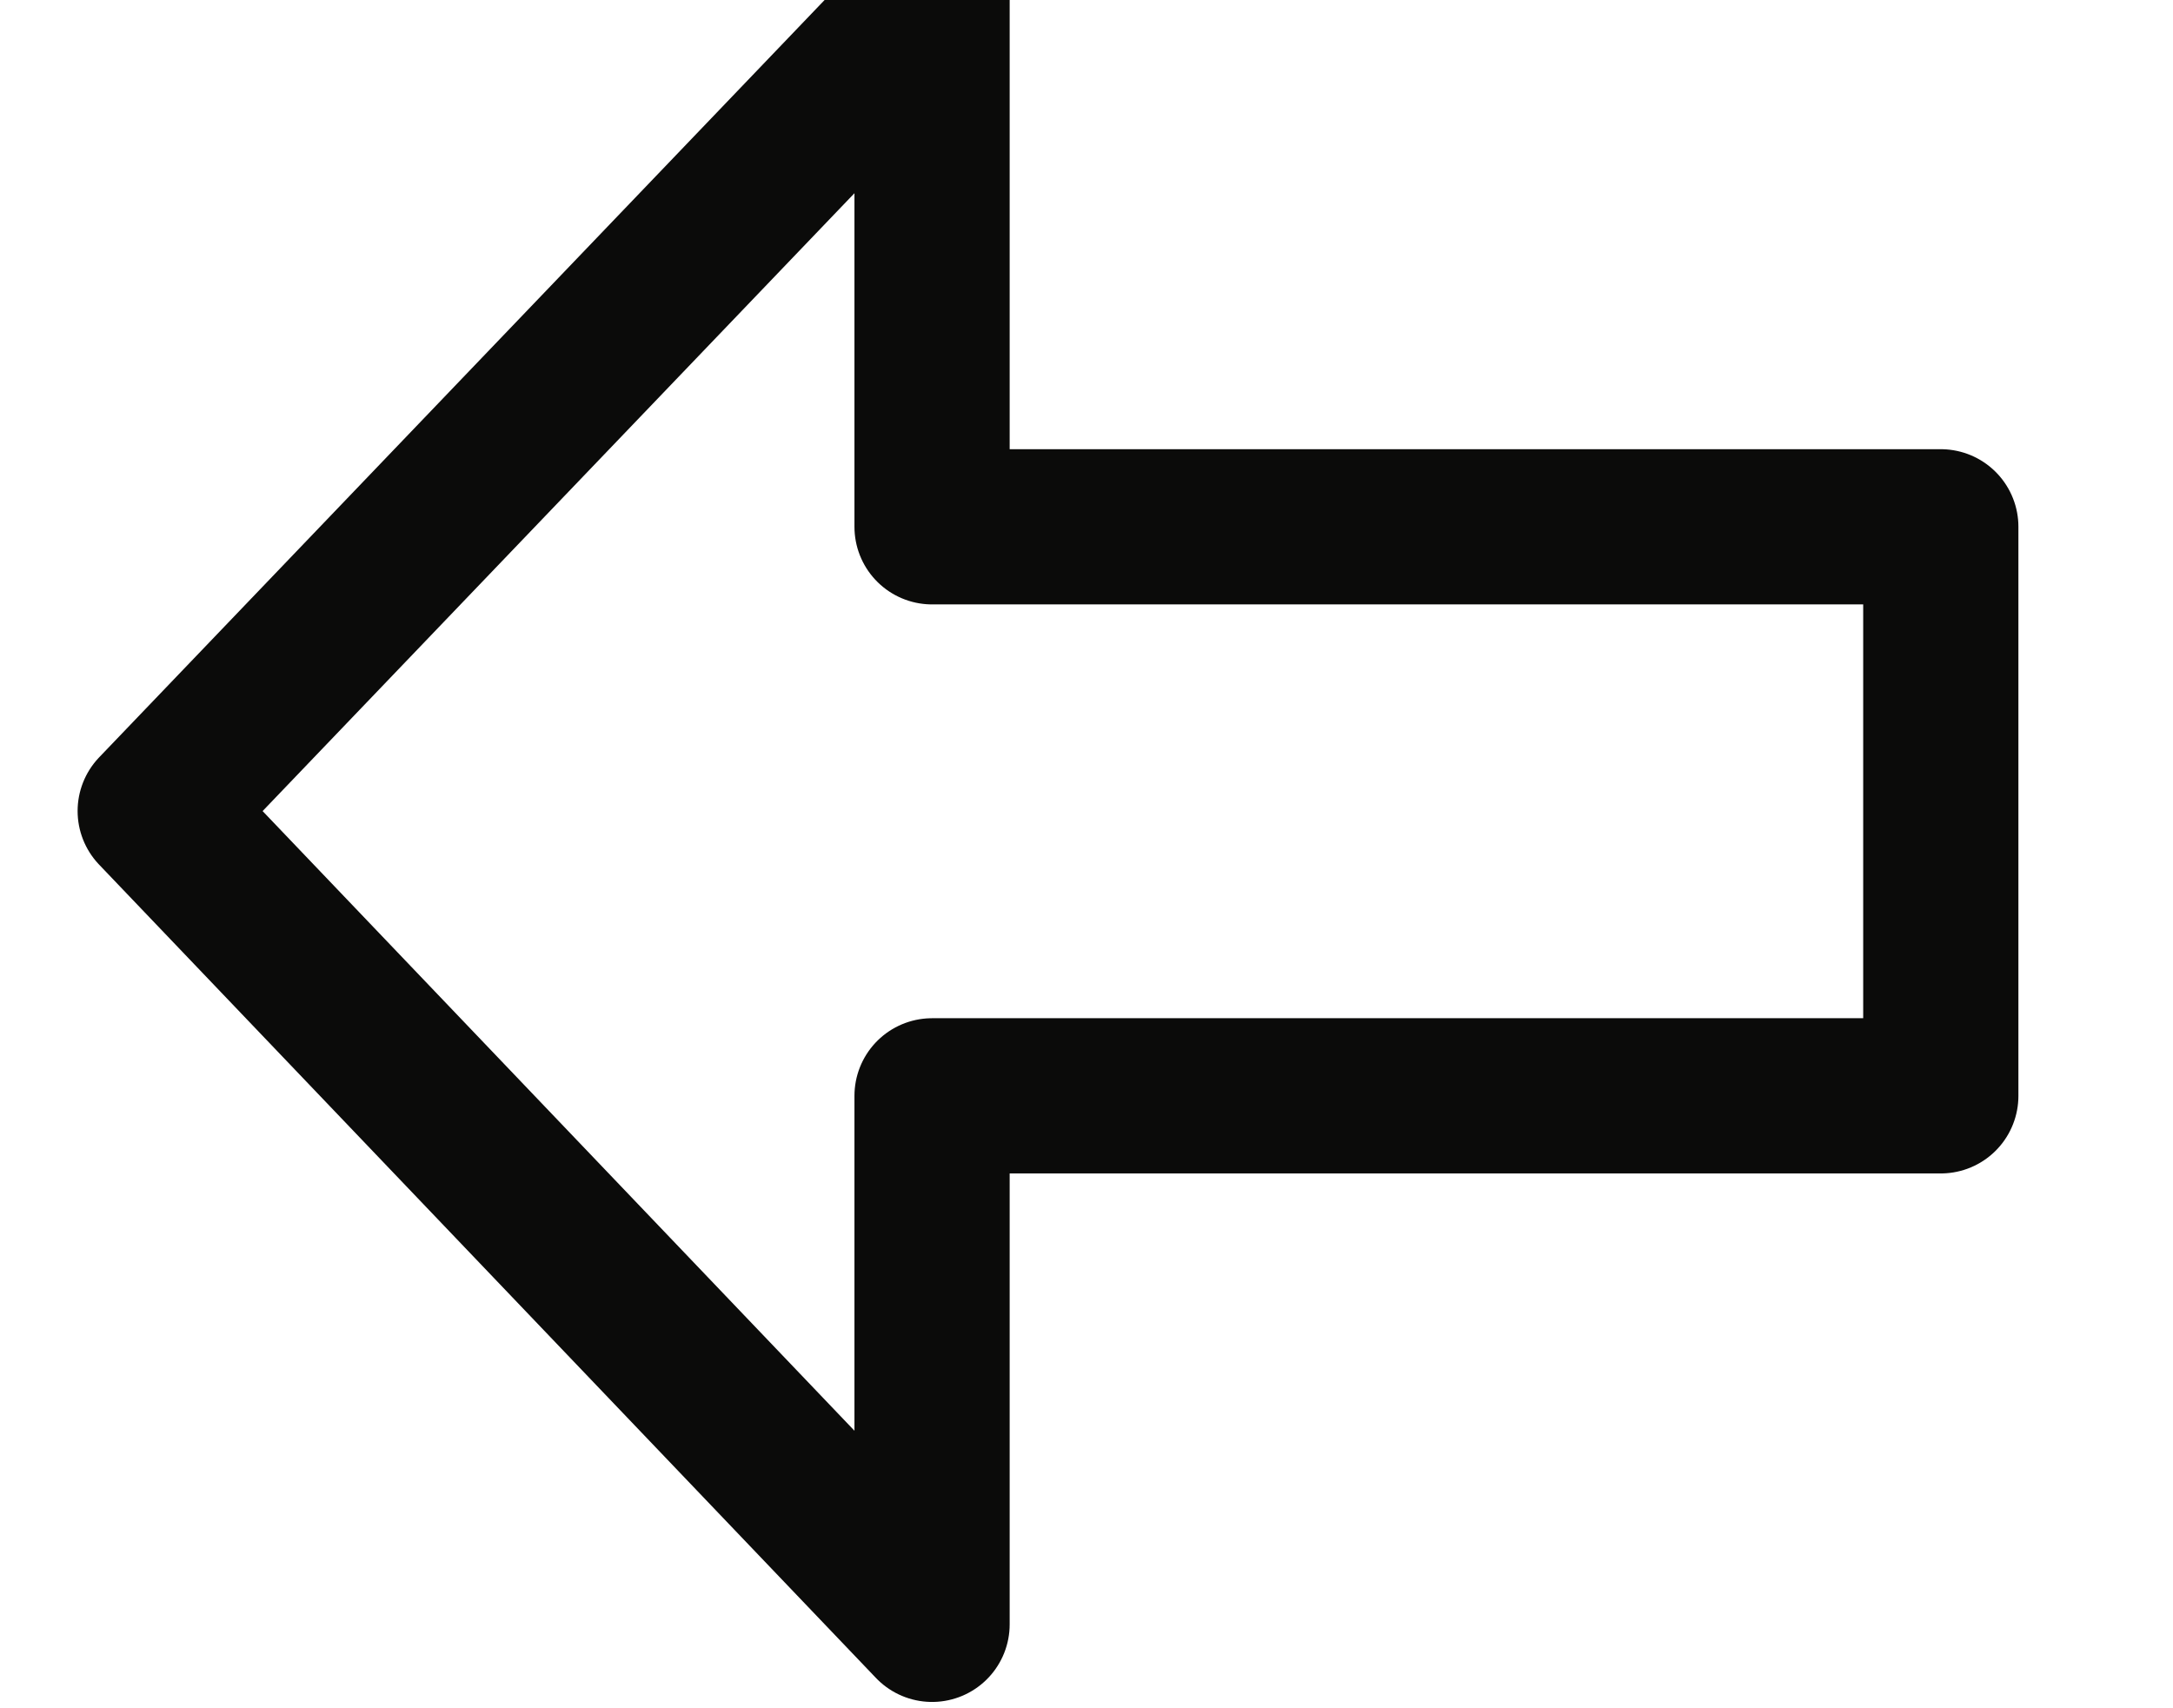
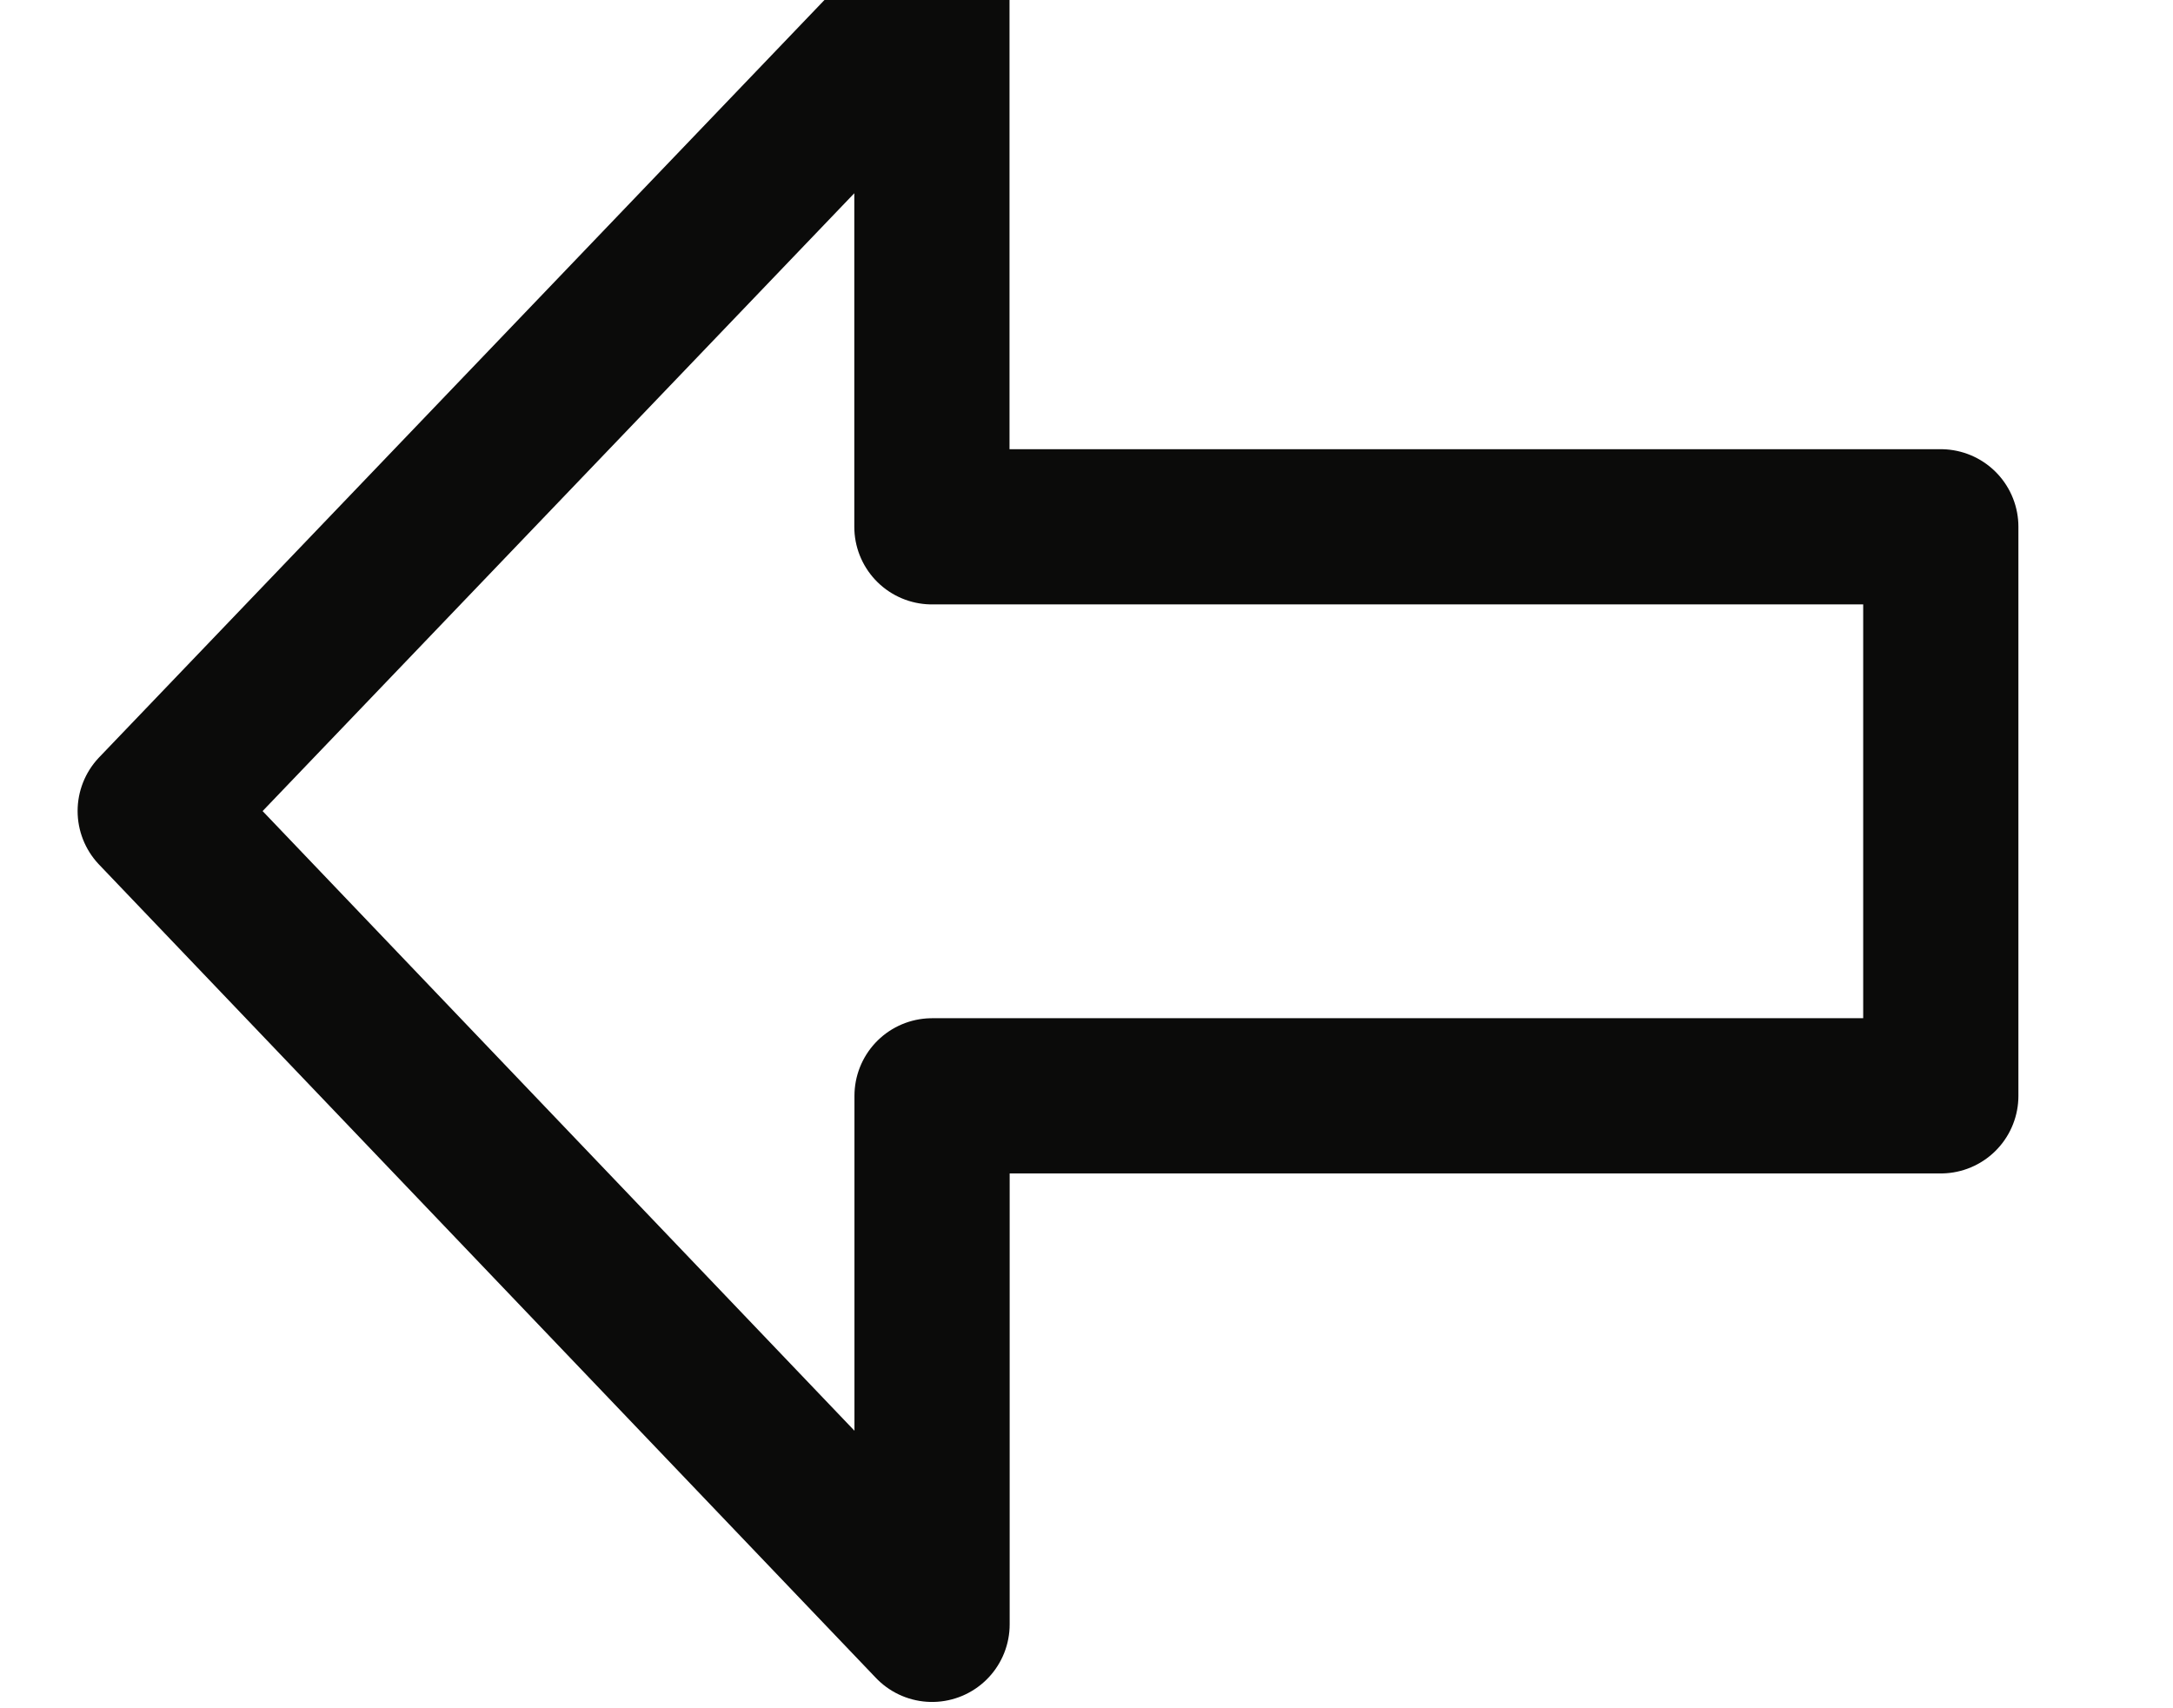
- <svg xmlns="http://www.w3.org/2000/svg" width="14px" height="11px" viewBox="0 0 14 11" version="1.1">
-   <defs />
-   <g id="Page-1" stroke="none" stroke-width="1" fill="none" fill-rule="evenodd" stroke-linejoin="round">
-     <g id="Artboard-1-Copy" transform="translate(-918, -178)" stroke="#0B0B0A">
-       <g id="Stroke-129" transform="translate(919, 178)">
-         <polygon points="11.504 7.06 11.504 3.394 5.005 3.394 5.005 0 0 5.225 5.005 10.465 5.005 7.06" />
-       </g>
-     </g>
-   </g>
+ <svg xmlns="http://www.w3.org/2000/svg" width="14" height="11" viewBox="0 0 14 11">
+   <path d="M12.504 7.06V3.394h-6.5V0L1 5.225l5.005 5.24V7.06z" stroke="#0B0B0A" fill="none" stroke-linejoin="round" />
</svg>
